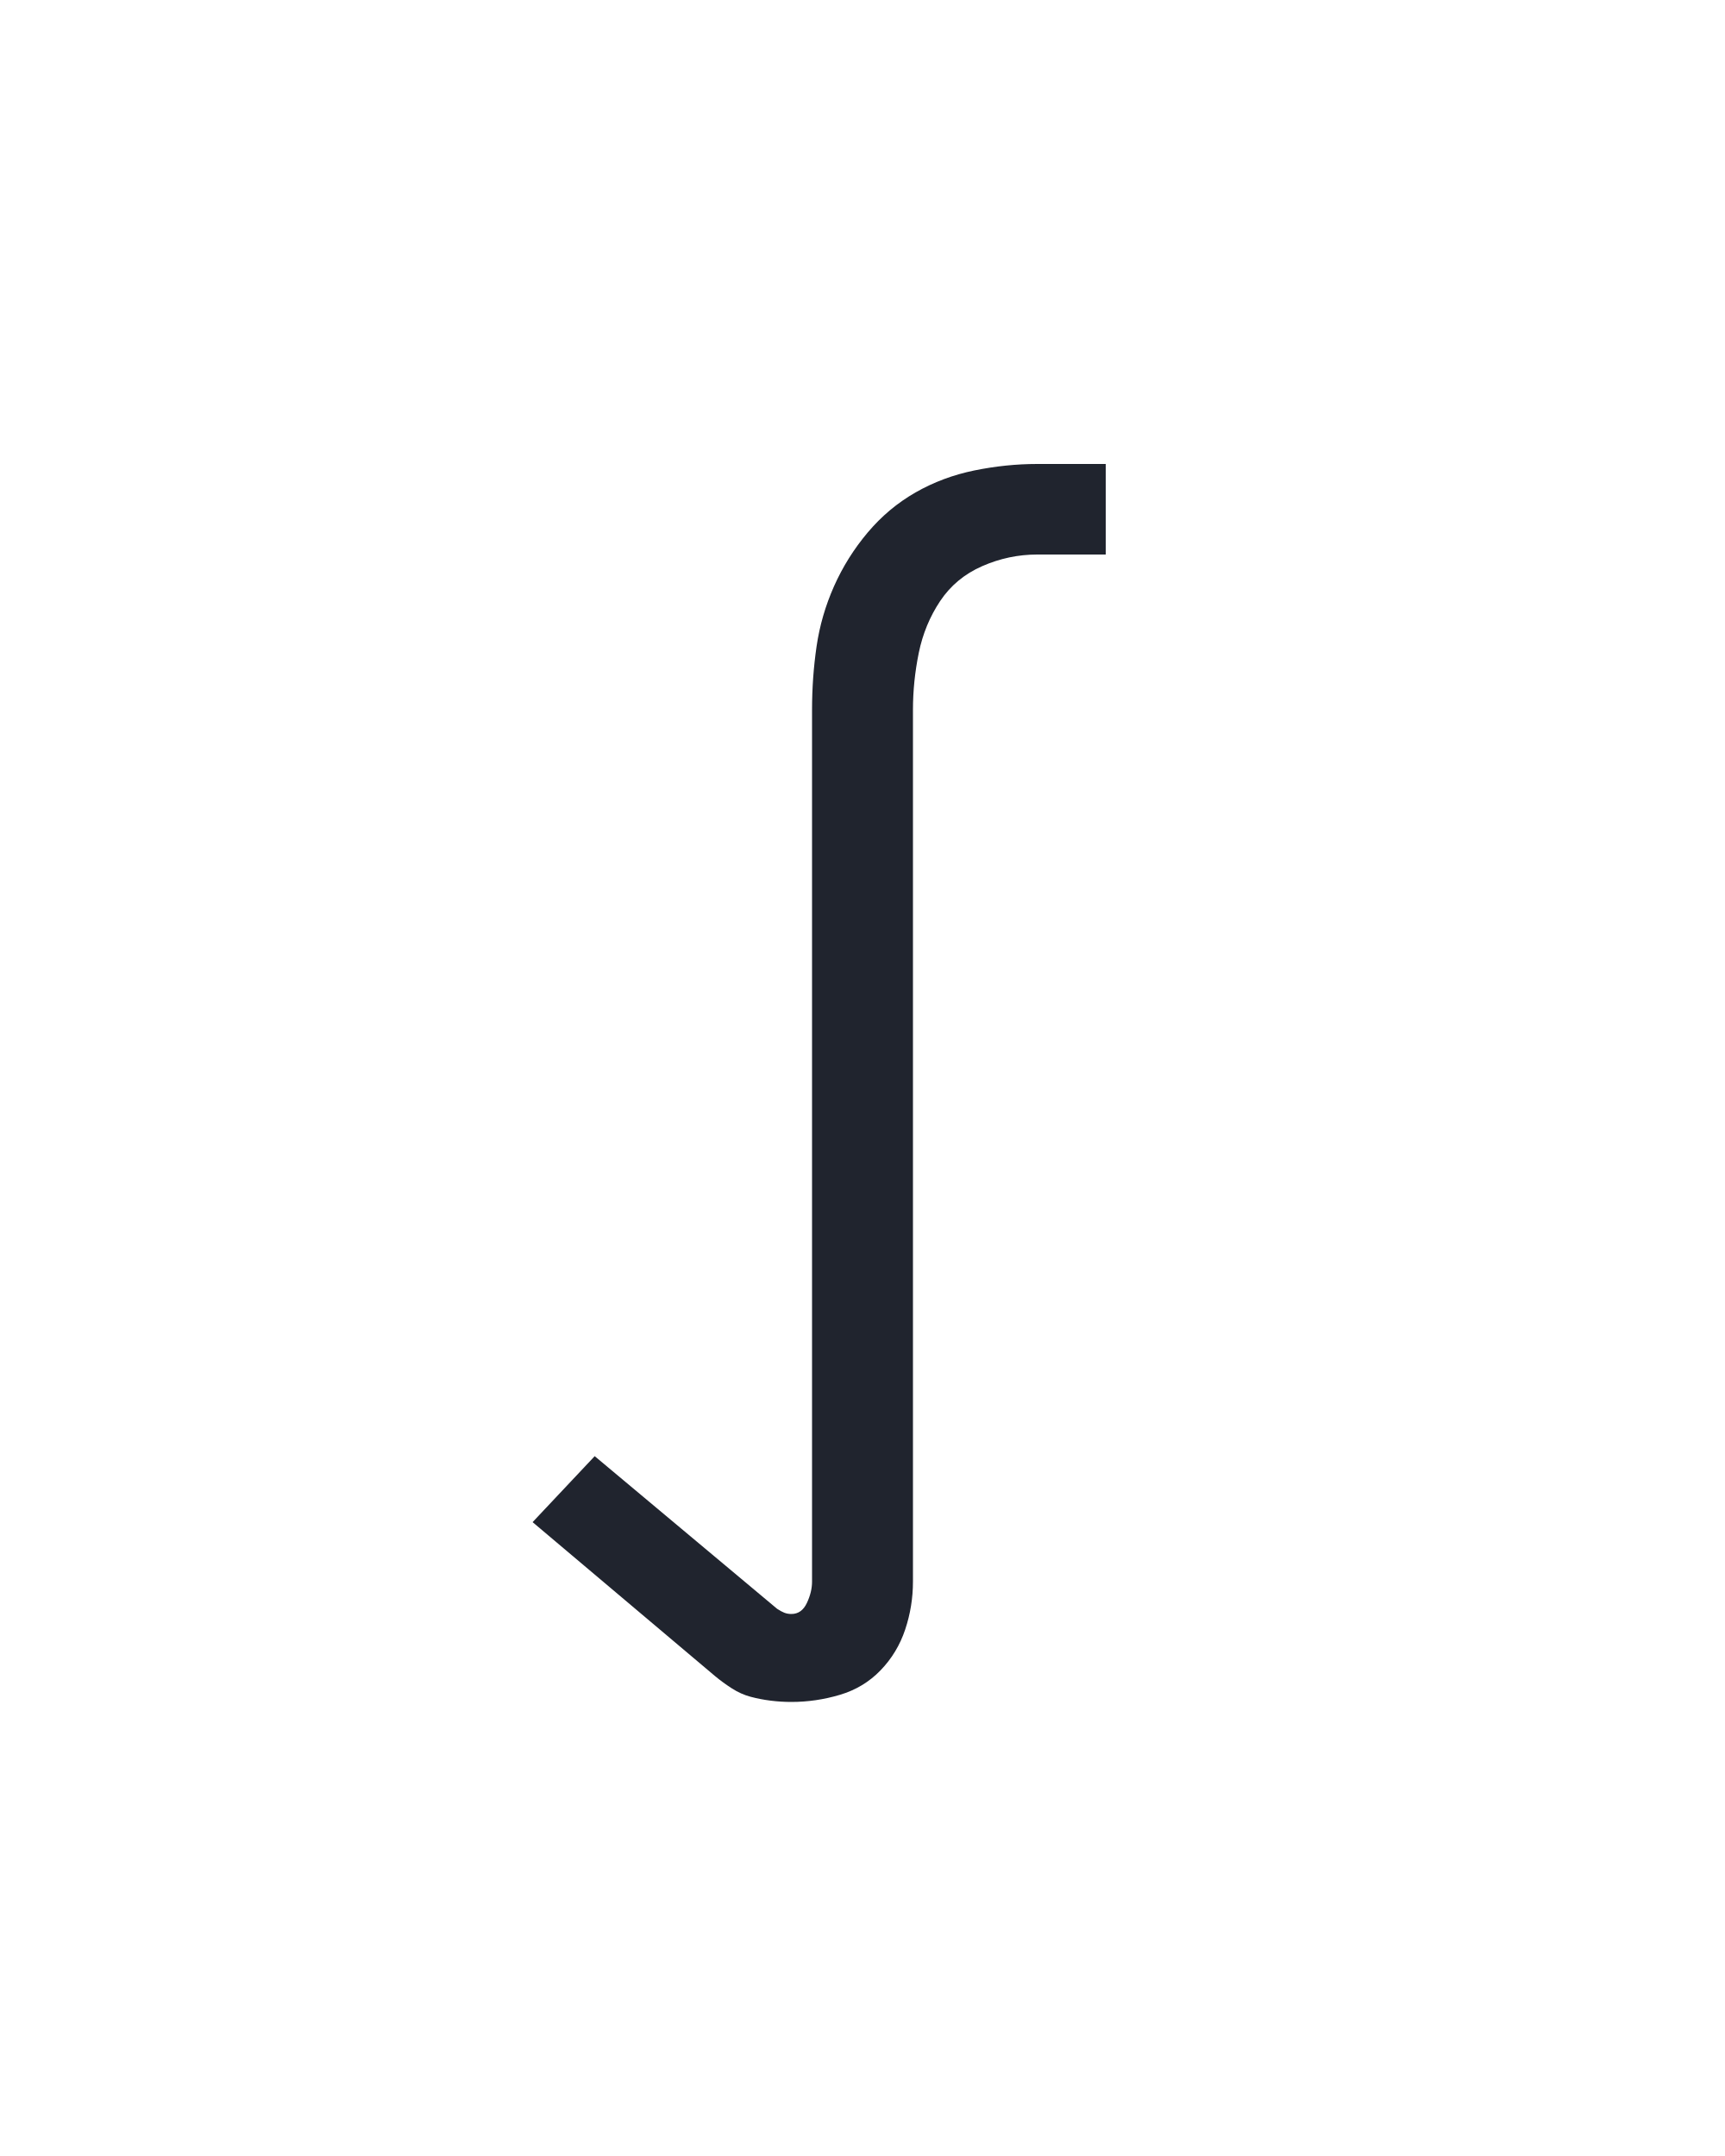
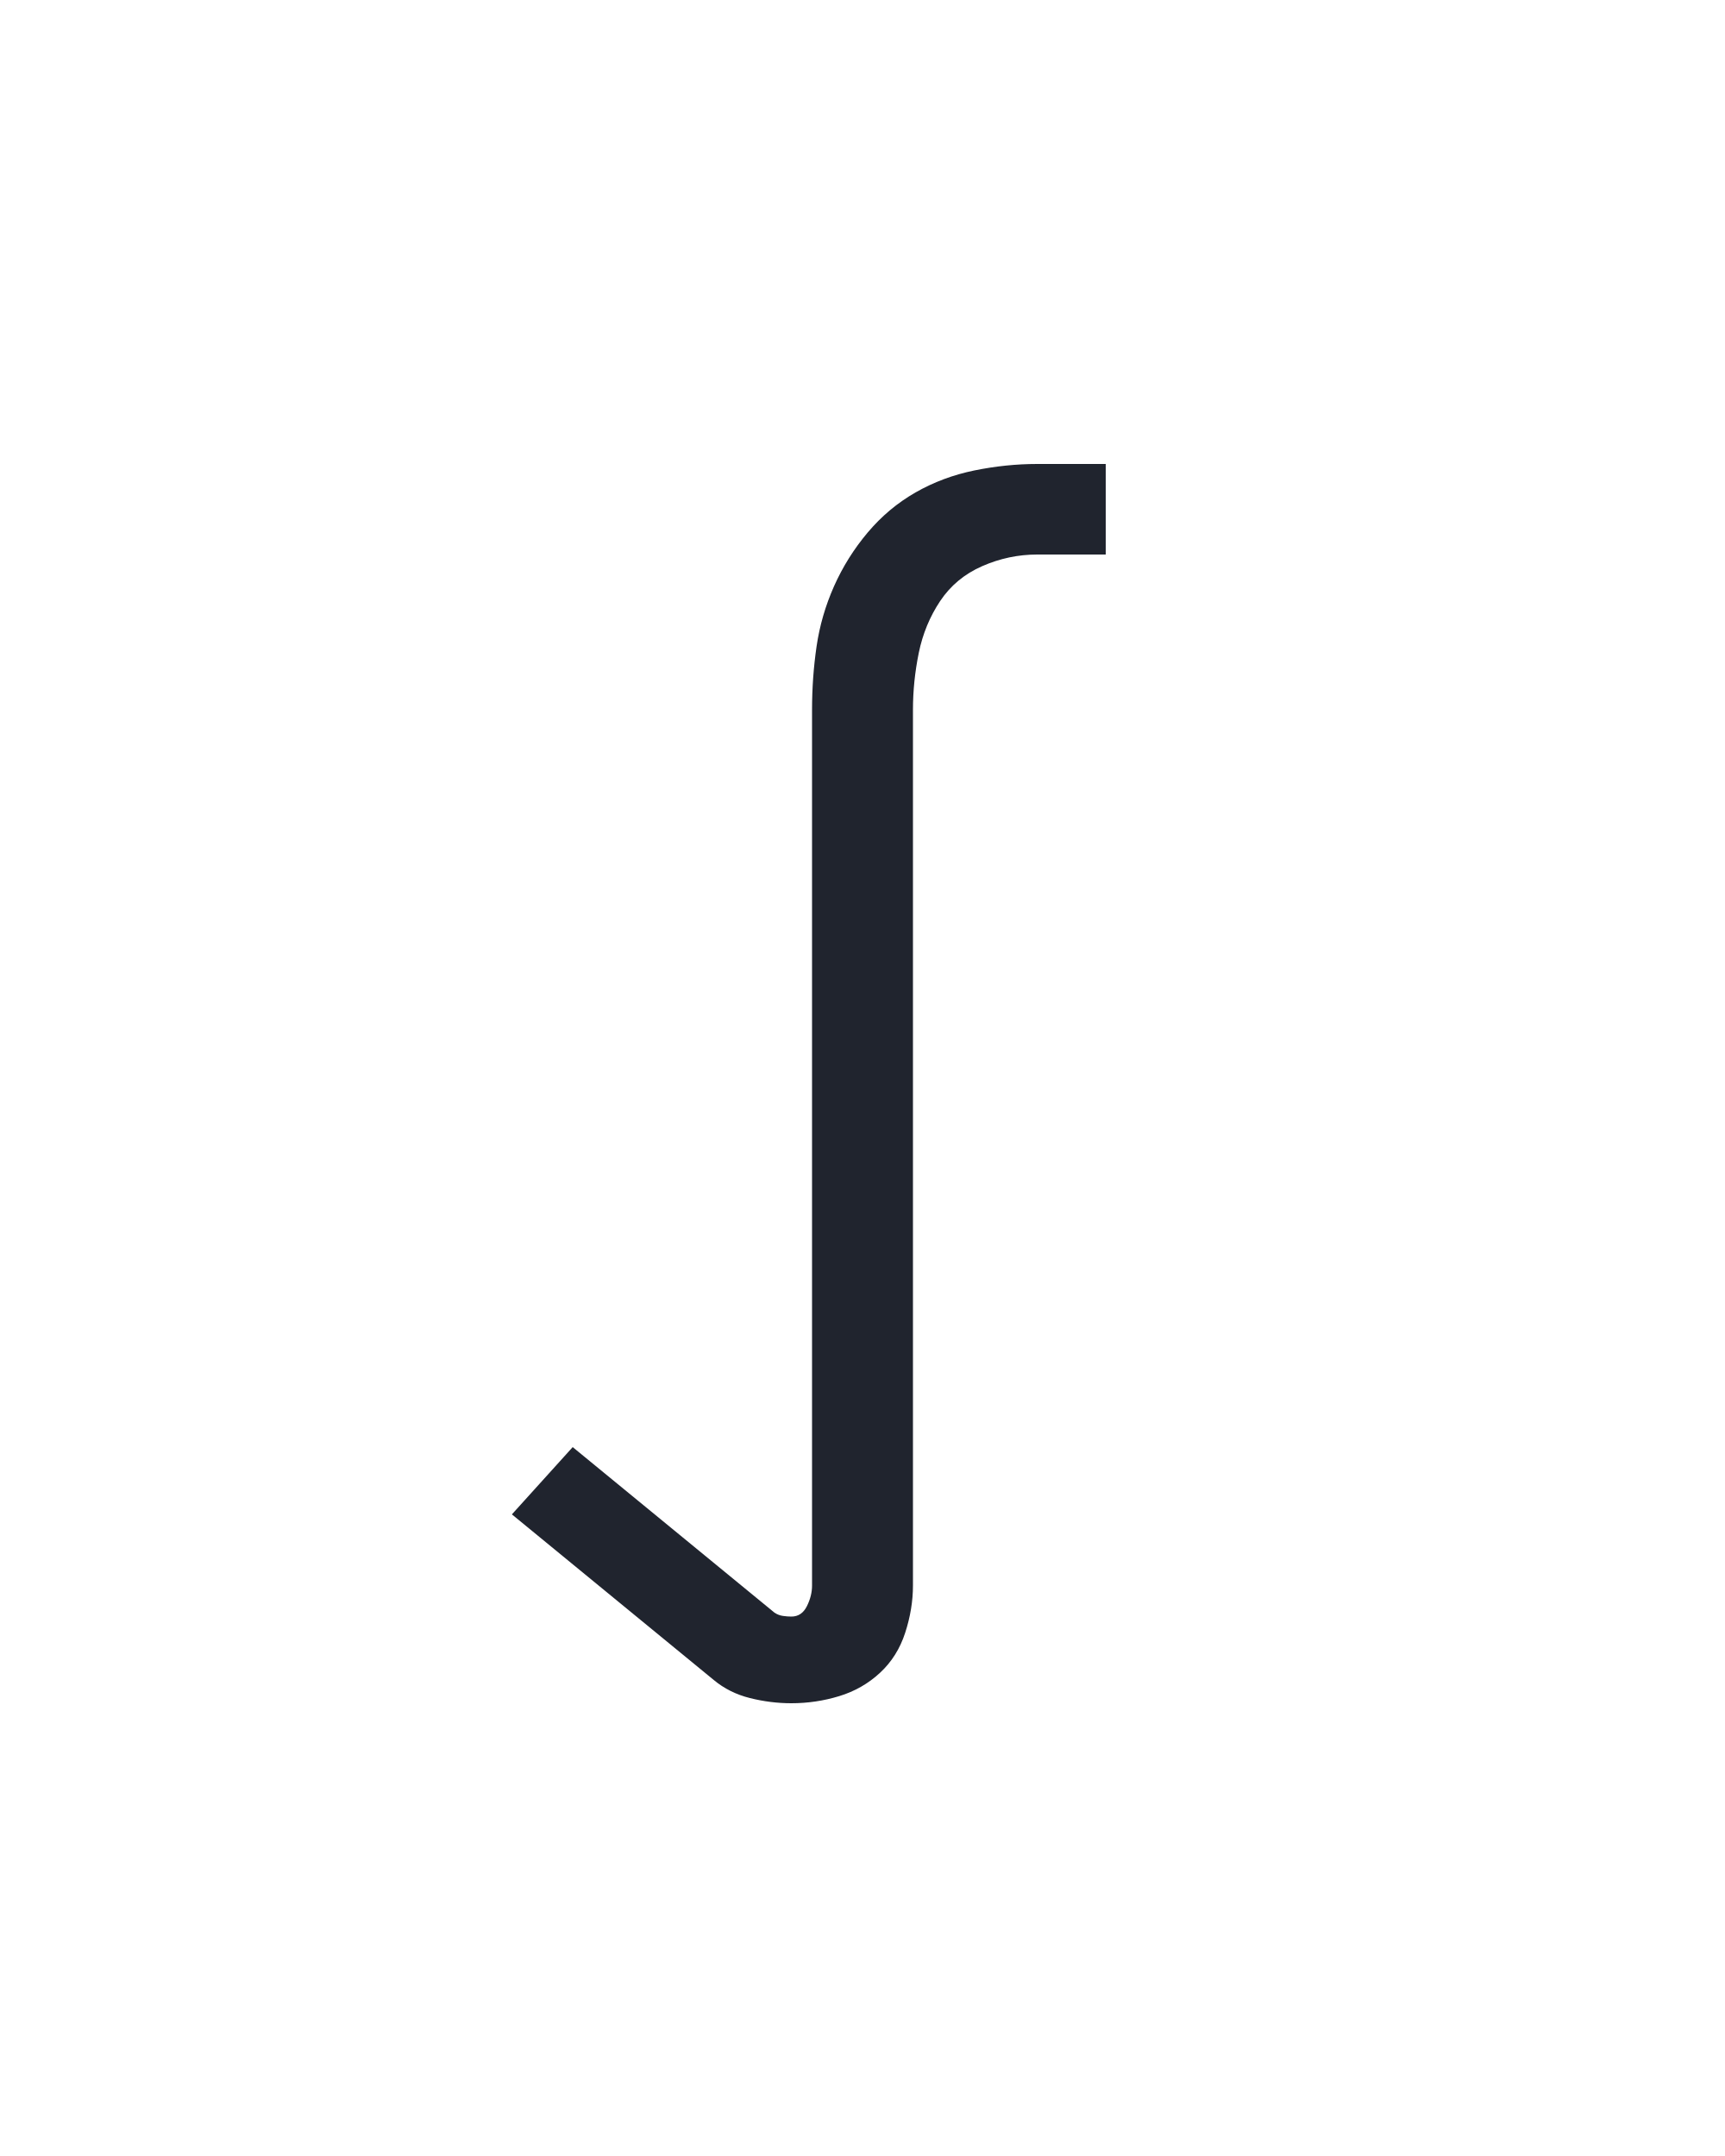
<svg xmlns="http://www.w3.org/2000/svg" height="160" viewBox="0 0 128 160" width="128">
  <defs>
-     <path d="M 195 222 Q 187 222 179 221 Q 171 220 163.5 218 Q 156 216 149 211.5 Q 142 207 136 202 L -5 83 L 43 32 L 184 150 Q 187 152 189.5 153 Q 192 154 195 154 Q 203 154 207 145.5 Q 211 137 211 129 L 211 -545 Q 211 -570 214.5 -594 Q 218 -618 228 -640.5 Q 238 -663 254 -682 Q 270 -701 291 -713 Q 312 -725 336.5 -730 Q 361 -735 385 -735 L 438 -735 L 438 -665 L 385 -665 Q 363 -665 342.5 -656 Q 322 -647 310 -629 Q 298 -611 293.5 -589 Q 289 -567 289 -545 L 289 129 Q 289 148 283 166 Q 277 184 264 197.5 Q 251 211 232.5 216.5 Q 214 222 195 222 Z " id="path1" />
+     <path d="M 195 223 Q 179 223 163 219 Q 147 215 135 205 L -21 77 L 26 25 L 182 153 Q 185 155 188.5 155.5 Q 192 156 195 156 Q 203 156 207 148 Q 211 140 211 132 L 211 -545 Q 211 -570 214.5 -594 Q 218 -618 228 -640.5 Q 238 -663 254 -682 Q 270 -701 291 -713 Q 312 -725 336.5 -730 Q 361 -735 385 -735 L 438 -735 L 438 -665 L 385 -665 Q 363 -665 342.5 -656 Q 322 -647 310 -629 Q 298 -611 293.5 -589 Q 289 -567 289 -545 L 289 132 Q 289 150 283 168.5 Q 277 187 263.5 199.5 Q 250 212 232 217.5 Q 214 223 195 223 Z " id="path1" />
  </defs>
  <g data-source-text="ſ" fill="#20242e" transform="translate(40 104.992) rotate(0) scale(0.09599999)">
    <use href="#path1" transform="translate(0 0)" />
  </g>
</svg>
